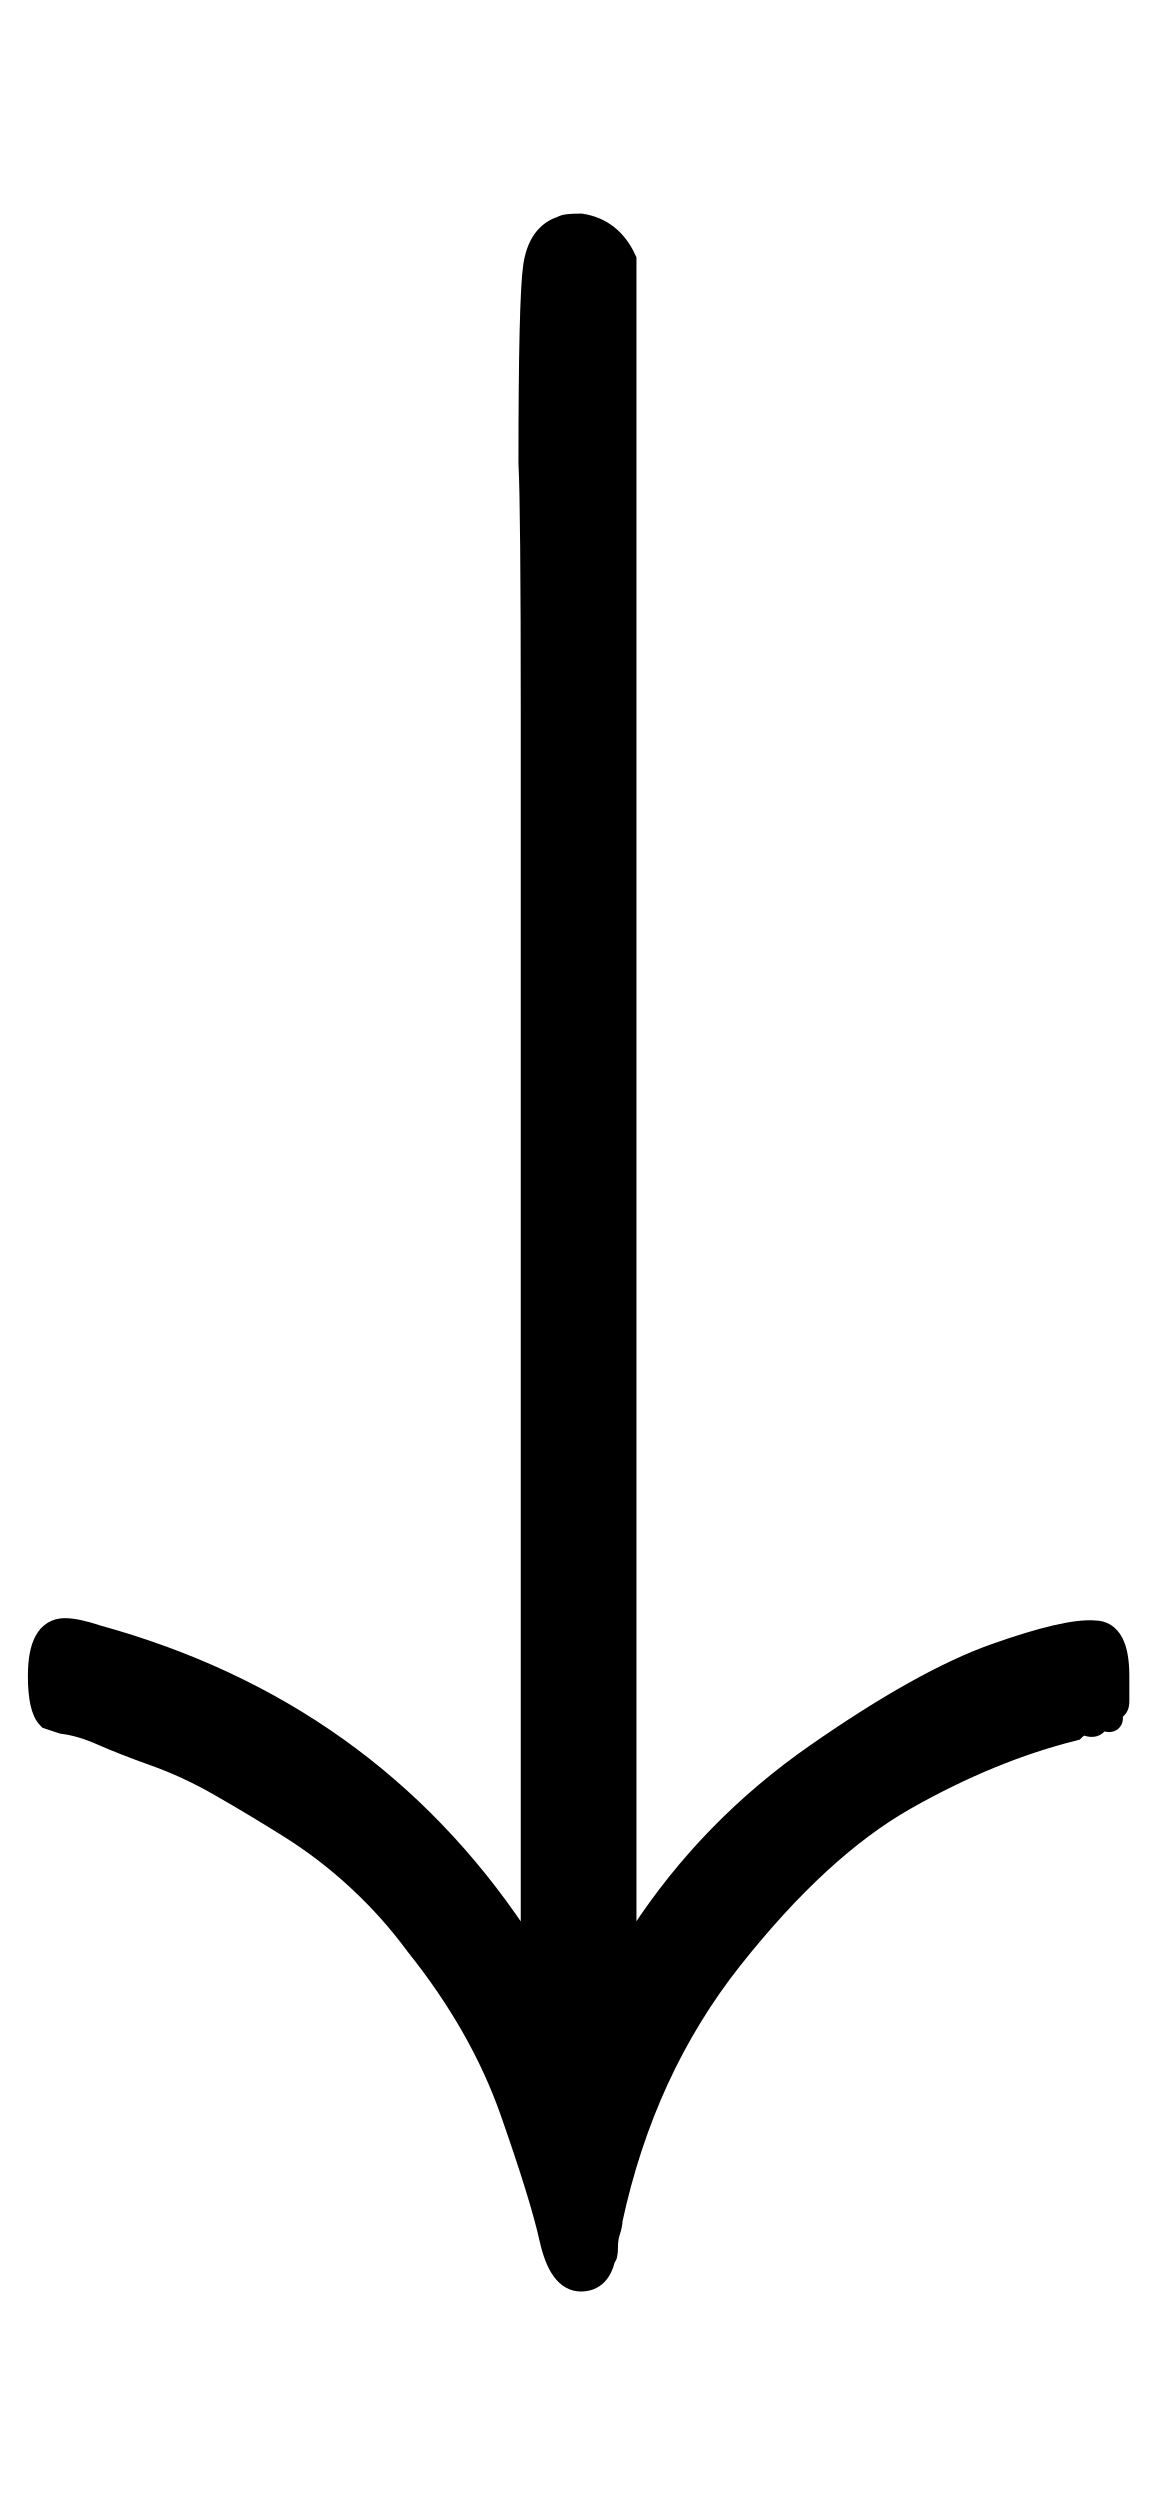
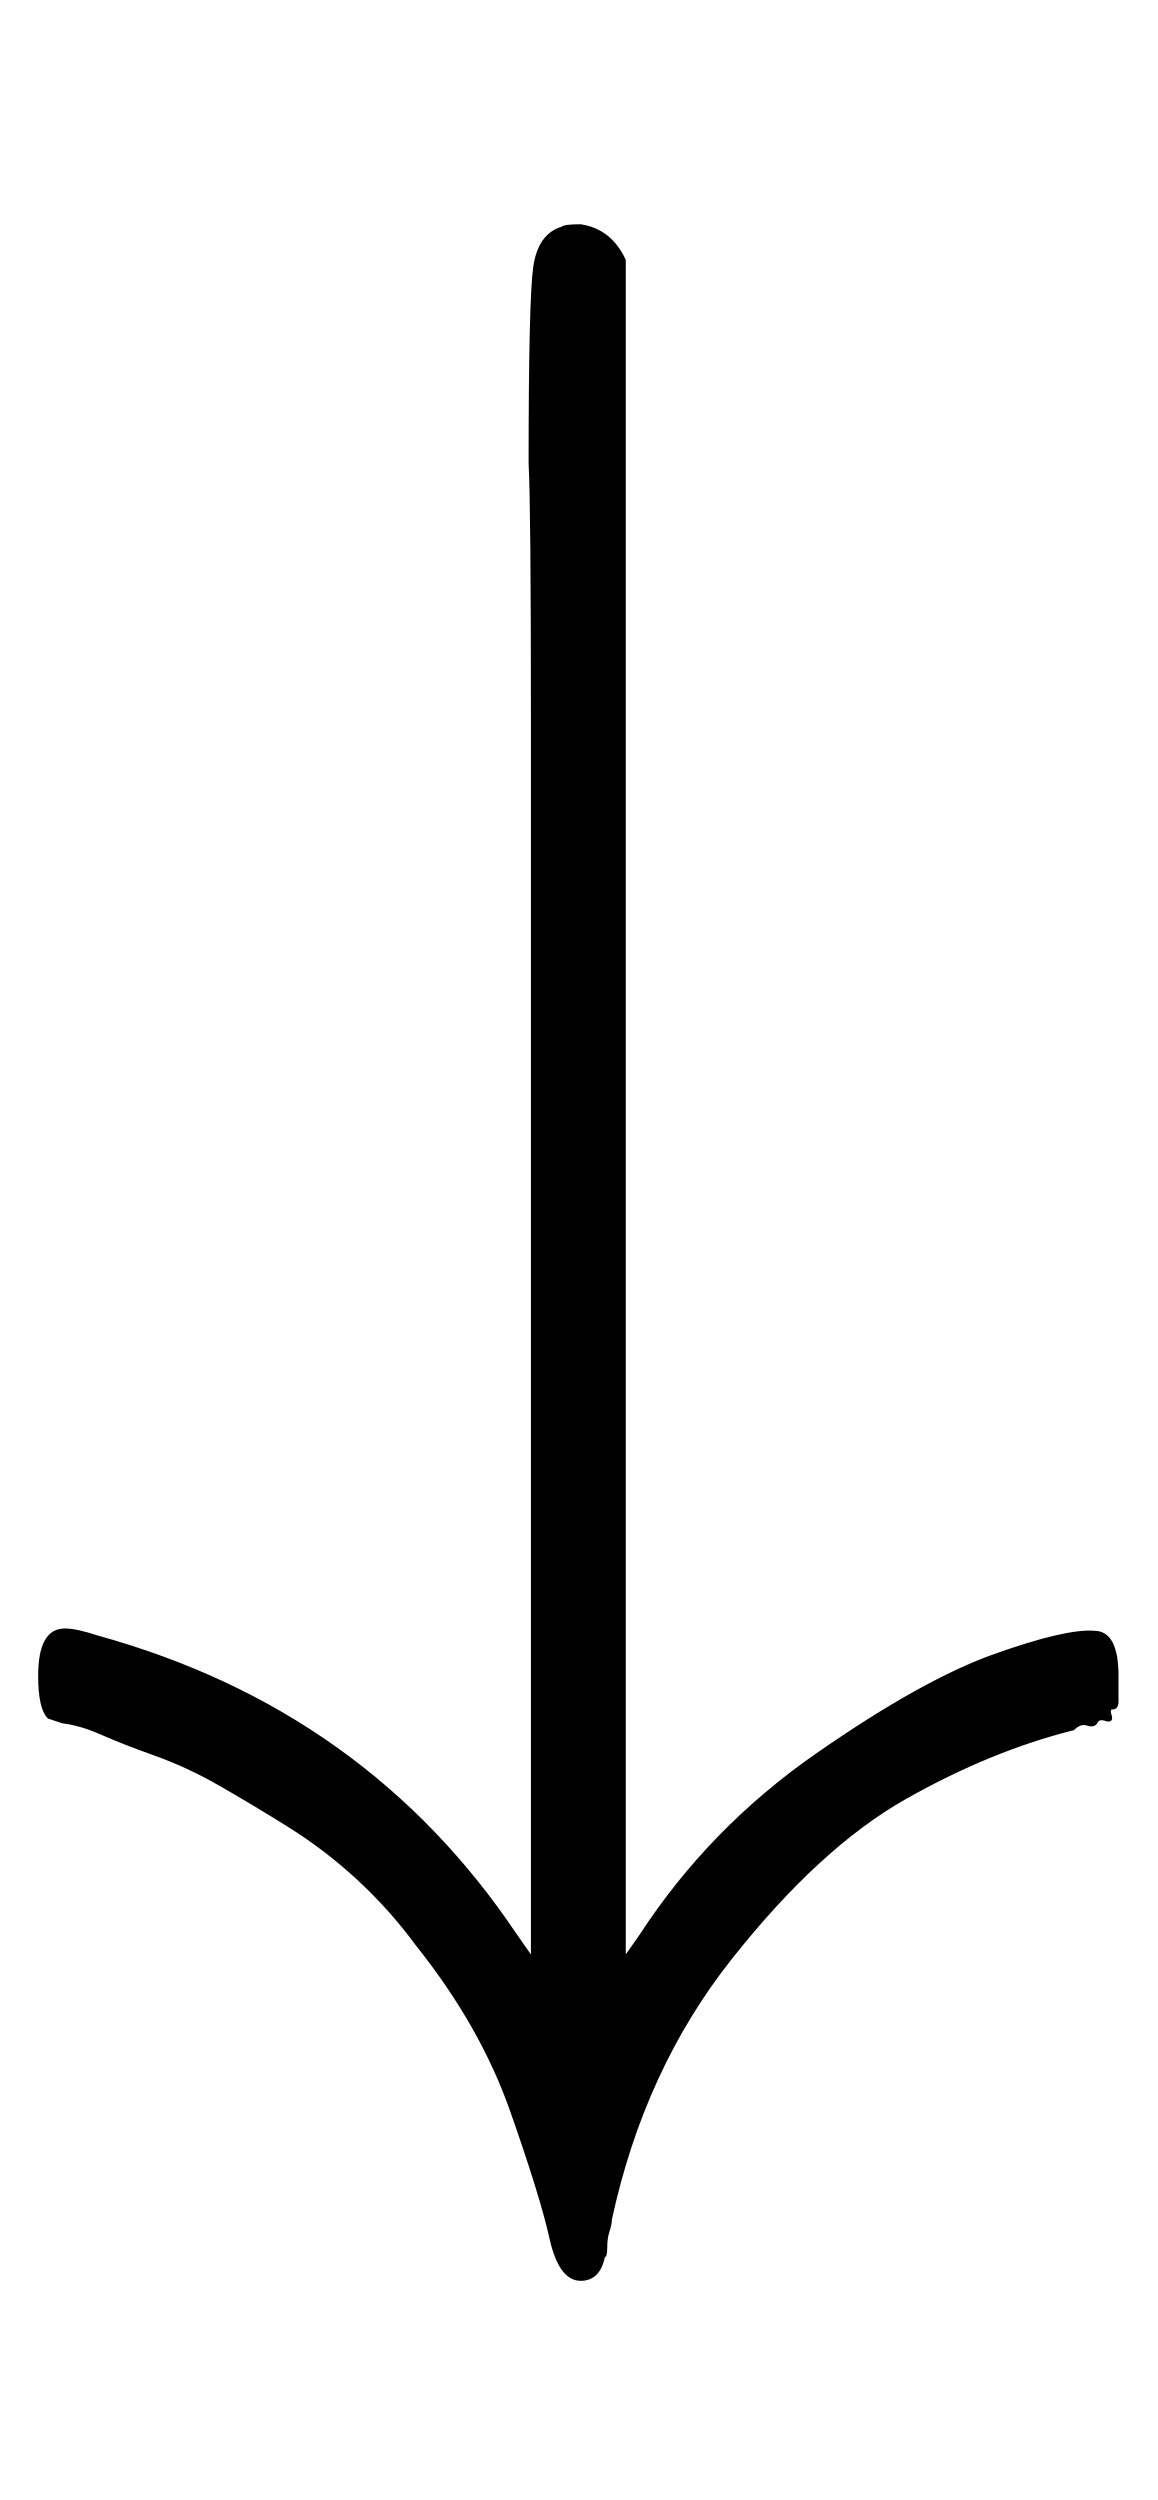
- <svg xmlns="http://www.w3.org/2000/svg" xmlns:xlink="http://www.w3.org/1999/xlink" width="1.173ex" height="2.509ex" style="vertical-align: -0.671ex;" viewBox="0 -791.3 505 1080.4">
-   <defs>
-     <path stroke-width="10" id="E1-MJMAIN-2193" d="M473 86Q483 86 483 67Q483 63 483 61T483 56T481 53T480 50T478 48T474 47T470 46T464 44Q428 35 391 14T316 -55T264 -168Q264 -170 263 -173T262 -180T261 -184Q259 -194 251 -194Q242 -194 238 -176T221 -121T180 -49Q169 -34 155 -21T125 2T95 20T67 33T44 42T27 47L21 49Q17 53 17 67Q17 87 28 87Q33 87 42 84Q158 52 223 -45L230 -55V312Q230 391 230 482T229 591Q229 662 231 676T243 693Q244 694 251 694Q264 692 270 679V-55L277 -45Q307 1 353 33T430 76T473 86Z" />
+ <svg xmlns="http://www.w3.org/2000/svg" xmlns:xlink="http://www.w3.org/1999/xlink" width="1.162ex" height="2.509ex" style="vertical-align: -0.671ex;" viewBox="0 -791.3 500.5 1080.4" role="img" focusable="false" aria-labelledby="MathJax-SVG-1-Title">
+   <defs aria-hidden="true">
+     <path stroke-width="1" id="E1-MJMAIN-2193" d="M473 86Q483 86 483 67Q483 63 483 61T483 56T481 53T480 50T478 48T474 47T470 46T464 44Q428 35 391 14T316 -55T264 -168Q264 -170 263 -173T262 -180T261 -184Q259 -194 251 -194Q242 -194 238 -176T221 -121T180 -49Q169 -34 155 -21T125 2T95 20T67 33T44 42T27 47L21 49Q17 53 17 67Q17 87 28 87Q33 87 42 84Q158 52 223 -45L230 -55V312Q230 391 230 482T229 591Q229 662 231 676T243 693Q244 694 251 694Q264 692 270 679V-55L277 -45Q307 1 353 33T430 76T473 86Z" />
  </defs>
-   <g stroke="currentColor" fill="currentColor" stroke-width="0" transform="matrix(1 0 0 -1 0 0)">
+   <g stroke="currentColor" fill="currentColor" stroke-width="0" transform="matrix(1 0 0 -1 0 0)" aria-hidden="true">
    <use xlink:href="#E1-MJMAIN-2193" x="0" y="0" />
  </g>
</svg>
